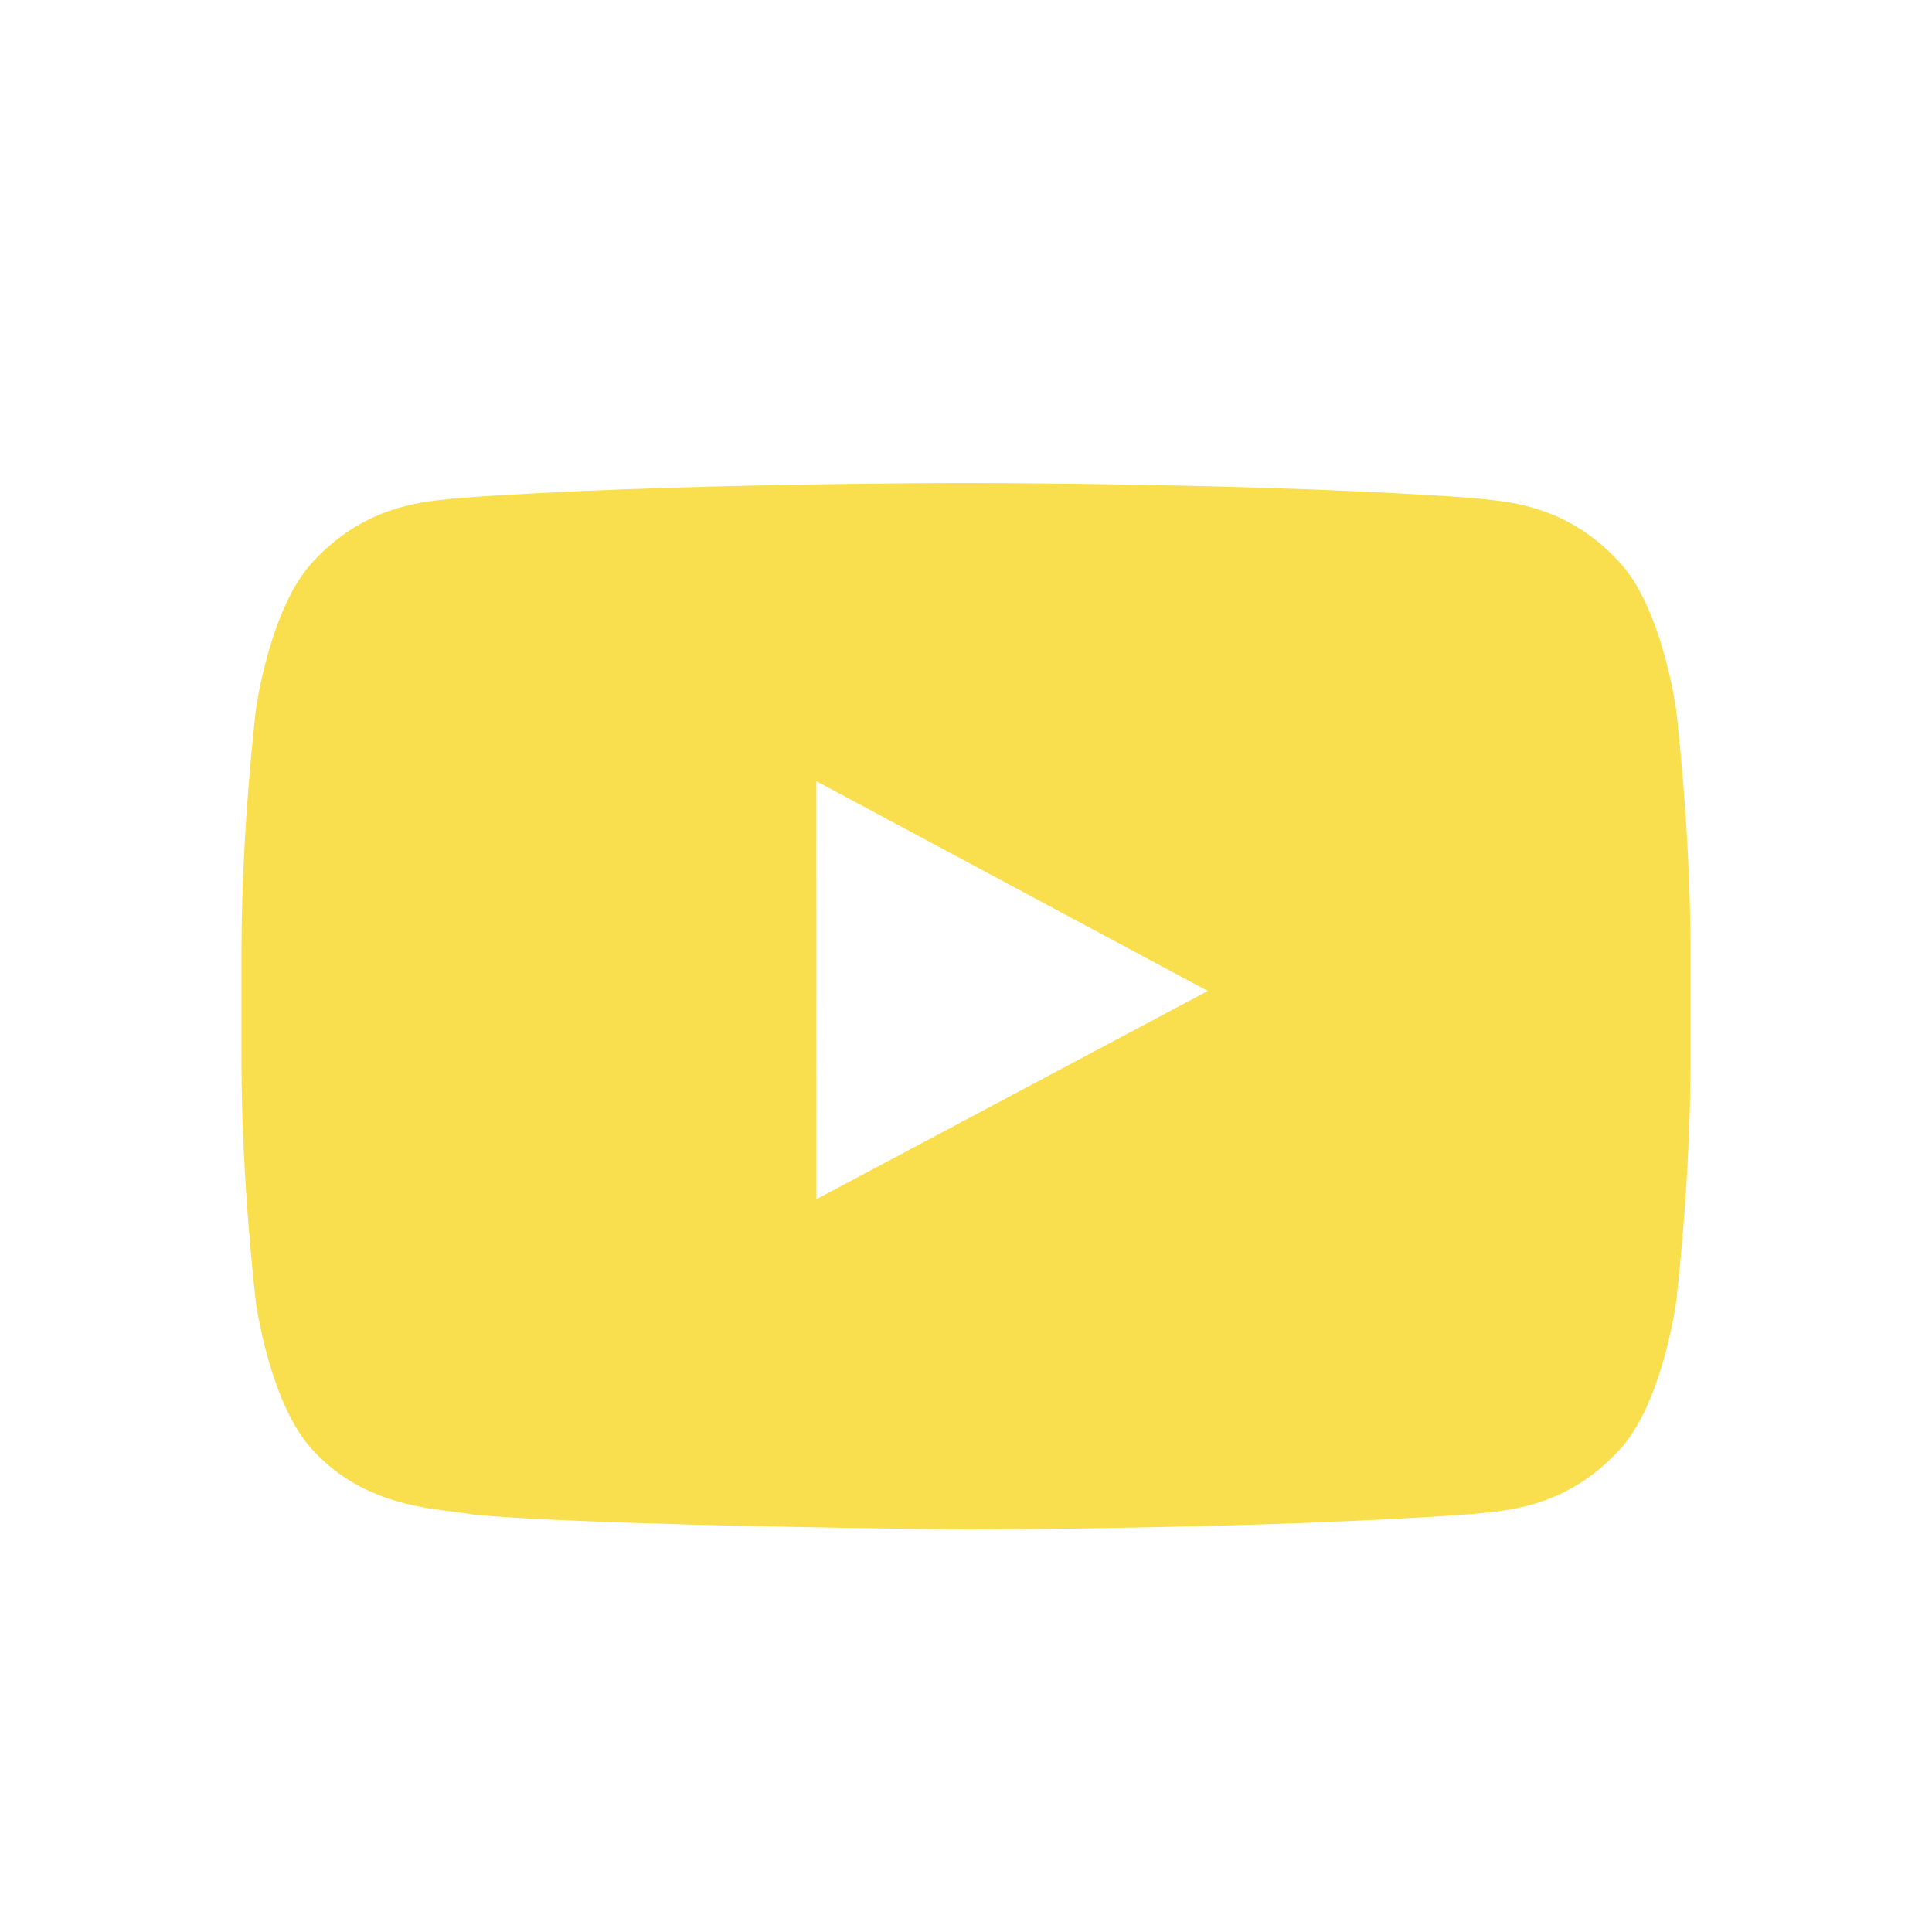
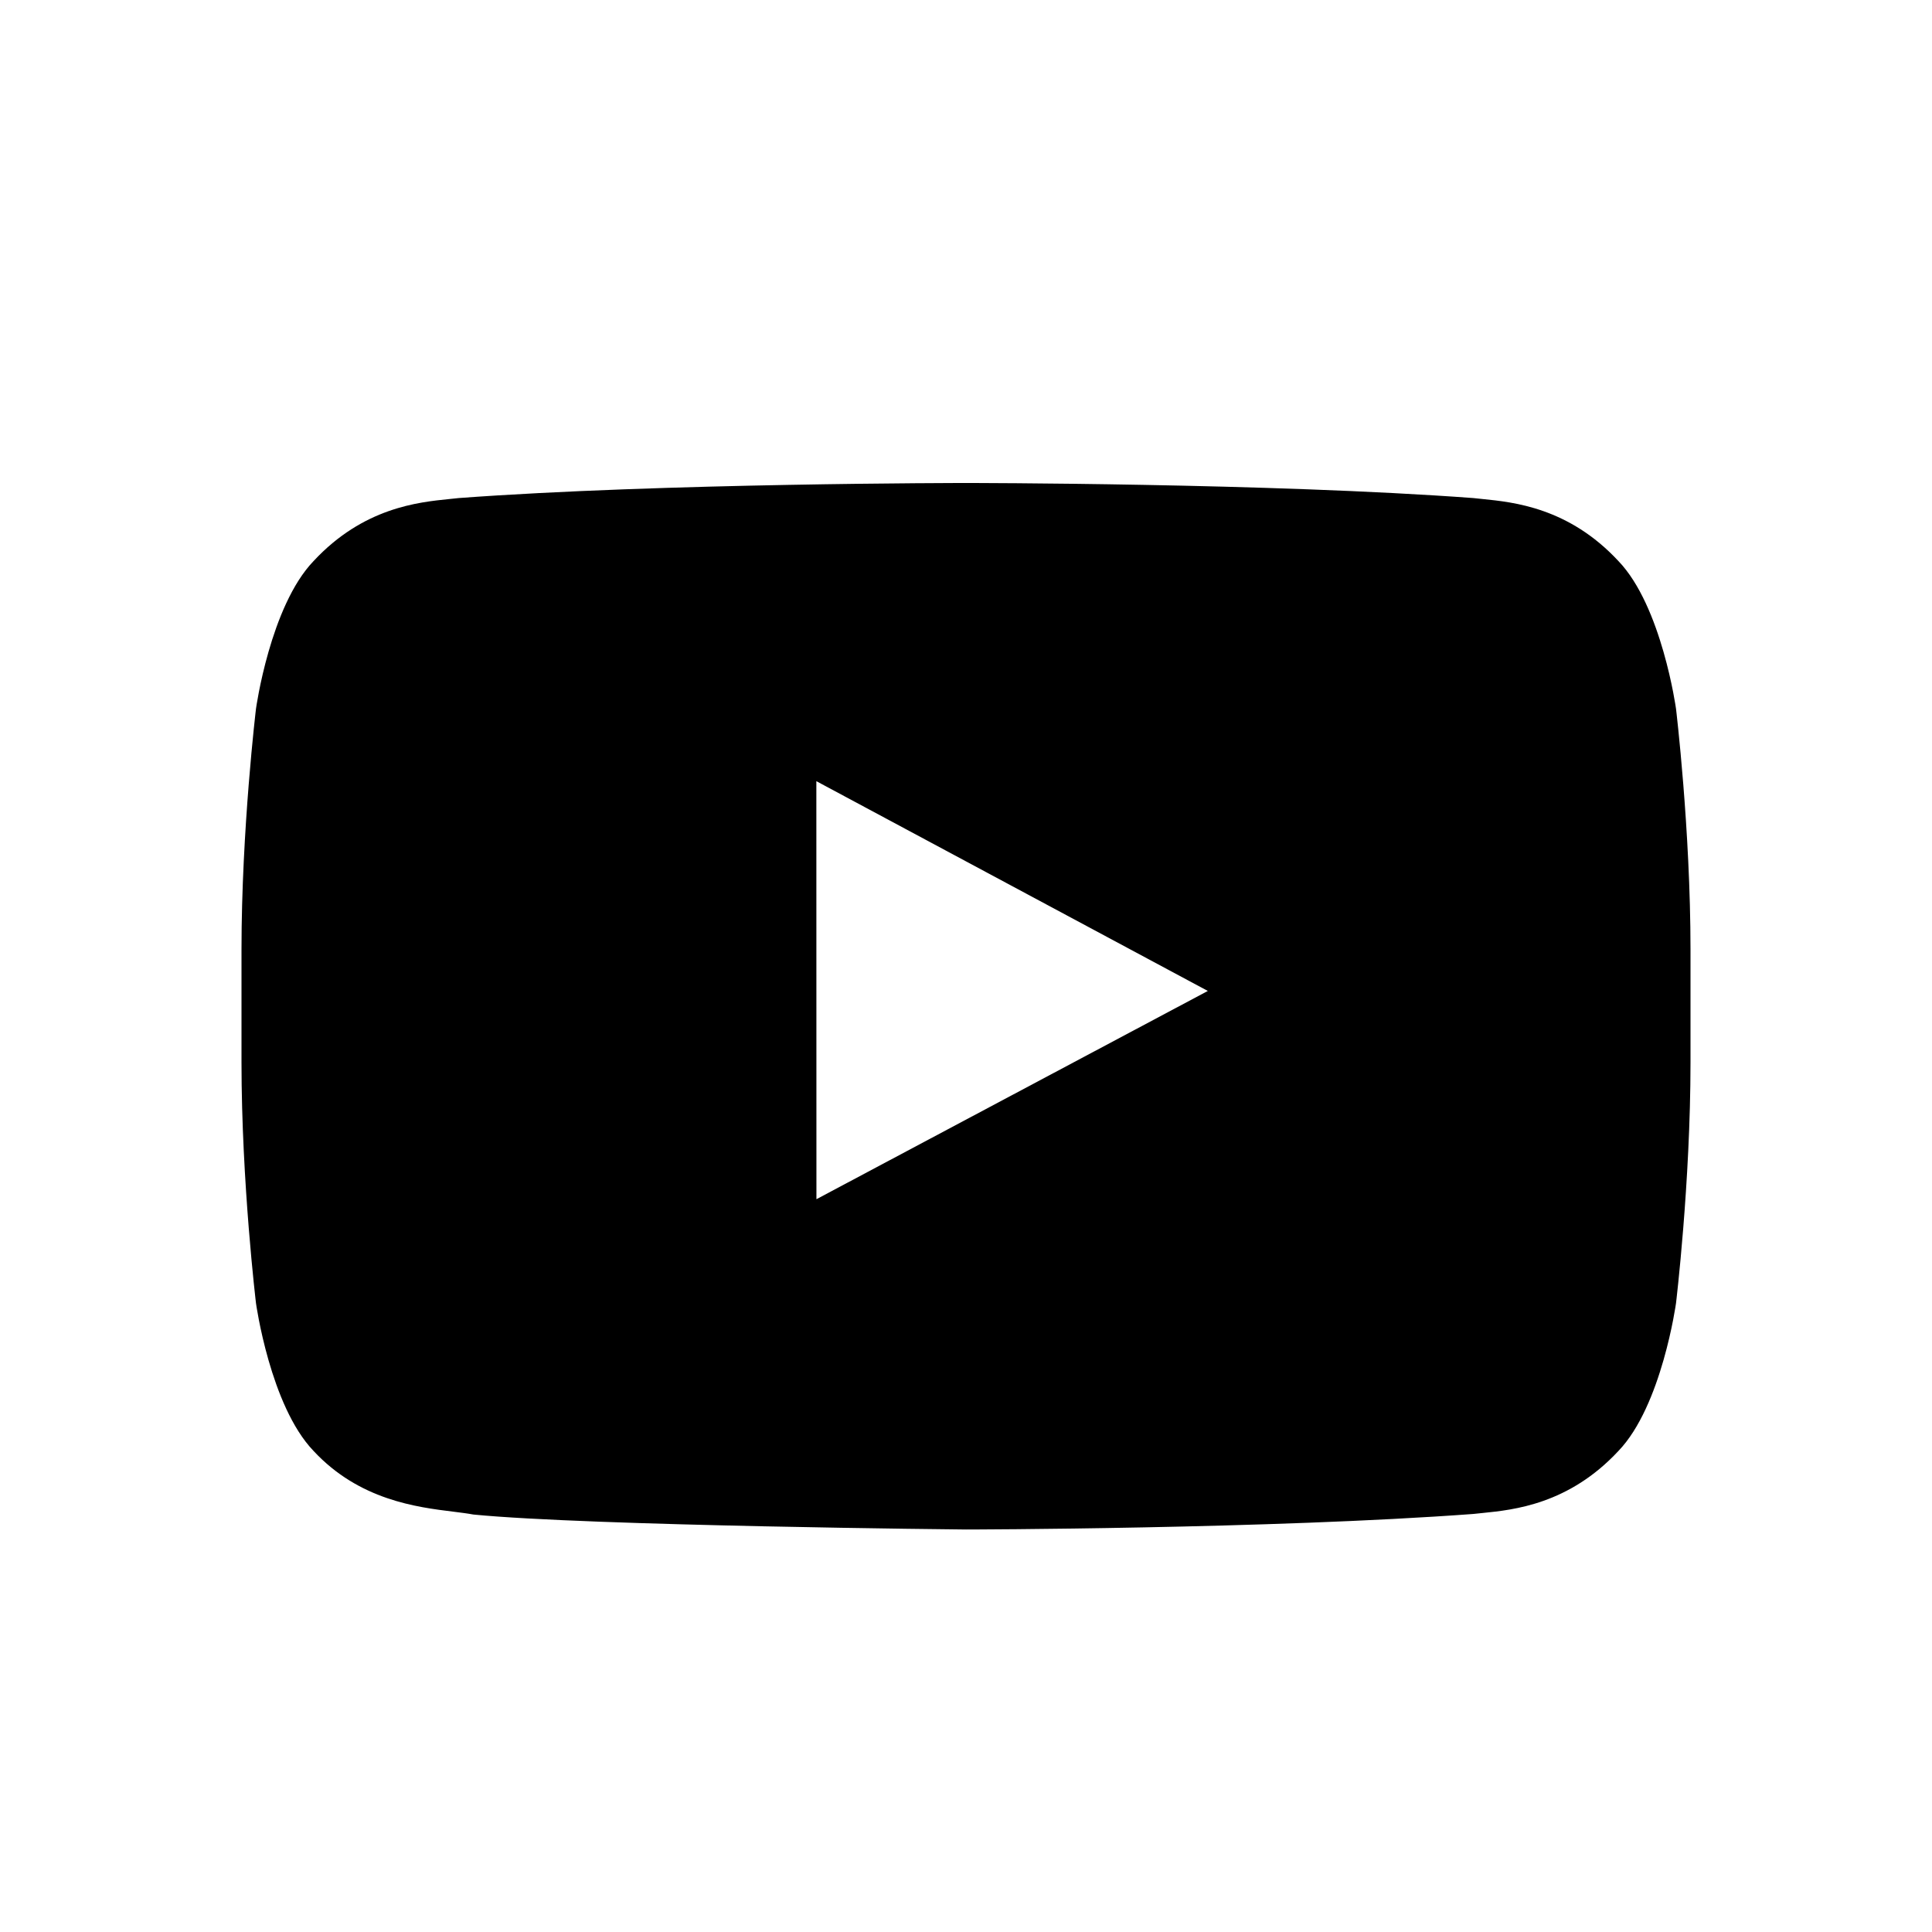
<svg xmlns="http://www.w3.org/2000/svg" width="24" height="24" viewBox="0 0 24 24" fill="none">
-   <path fill-rule="evenodd" clip-rule="evenodd" d="M20.105 6.97C20.644 7.531 20.82 8.804 20.82 8.804C20.82 8.804 21 10.3 21 11.796V13.198C21 14.694 20.82 16.189 20.82 16.189C20.82 16.189 20.644 17.463 20.105 18.024C19.488 18.687 18.804 18.756 18.417 18.795C18.375 18.799 18.336 18.803 18.301 18.807C15.782 18.994 12 19 12 19C12 19 7.32 18.956 5.88 18.814C5.812 18.801 5.729 18.791 5.635 18.779C5.179 18.723 4.463 18.635 3.895 18.024C3.356 17.463 3.18 16.189 3.18 16.189C3.18 16.189 3 14.694 3 13.198V11.796C3 10.3 3.18 8.804 3.18 8.804C3.18 8.804 3.356 7.531 3.895 6.97C4.513 6.305 5.198 6.238 5.584 6.199C5.626 6.195 5.664 6.191 5.699 6.187C8.218 6 11.996 6 11.996 6H12.004C12.004 6 15.782 6 18.301 6.187C18.336 6.191 18.374 6.195 18.416 6.199C18.802 6.238 19.487 6.305 20.105 6.97ZM10.141 9.704L10.142 14.897L15.004 12.31L10.141 9.704Z" fill="#F9DE4E" />
+   <path fill-rule="evenodd" clip-rule="evenodd" d="M20.105 6.97C20.644 7.531 20.82 8.804 20.82 8.804C20.82 8.804 21 10.3 21 11.796V13.198C21 14.694 20.82 16.189 20.82 16.189C20.82 16.189 20.644 17.463 20.105 18.024C19.488 18.687 18.804 18.756 18.417 18.795C18.375 18.799 18.336 18.803 18.301 18.807C15.782 18.994 12 19 12 19C12 19 7.32 18.956 5.88 18.814C5.812 18.801 5.729 18.791 5.635 18.779C5.179 18.723 4.463 18.635 3.895 18.024C3.356 17.463 3.18 16.189 3.18 16.189C3.18 16.189 3 14.694 3 13.198V11.796C3 10.3 3.18 8.804 3.18 8.804C3.18 8.804 3.356 7.531 3.895 6.97C4.513 6.305 5.198 6.238 5.584 6.199C5.626 6.195 5.664 6.191 5.699 6.187C8.218 6 11.996 6 11.996 6H12.004C12.004 6 15.782 6 18.301 6.187C18.336 6.191 18.374 6.195 18.416 6.199C18.802 6.238 19.487 6.305 20.105 6.97ZM10.141 9.704L10.142 14.897L15.004 12.31L10.141 9.704Z" fill="#000000" />
</svg>
